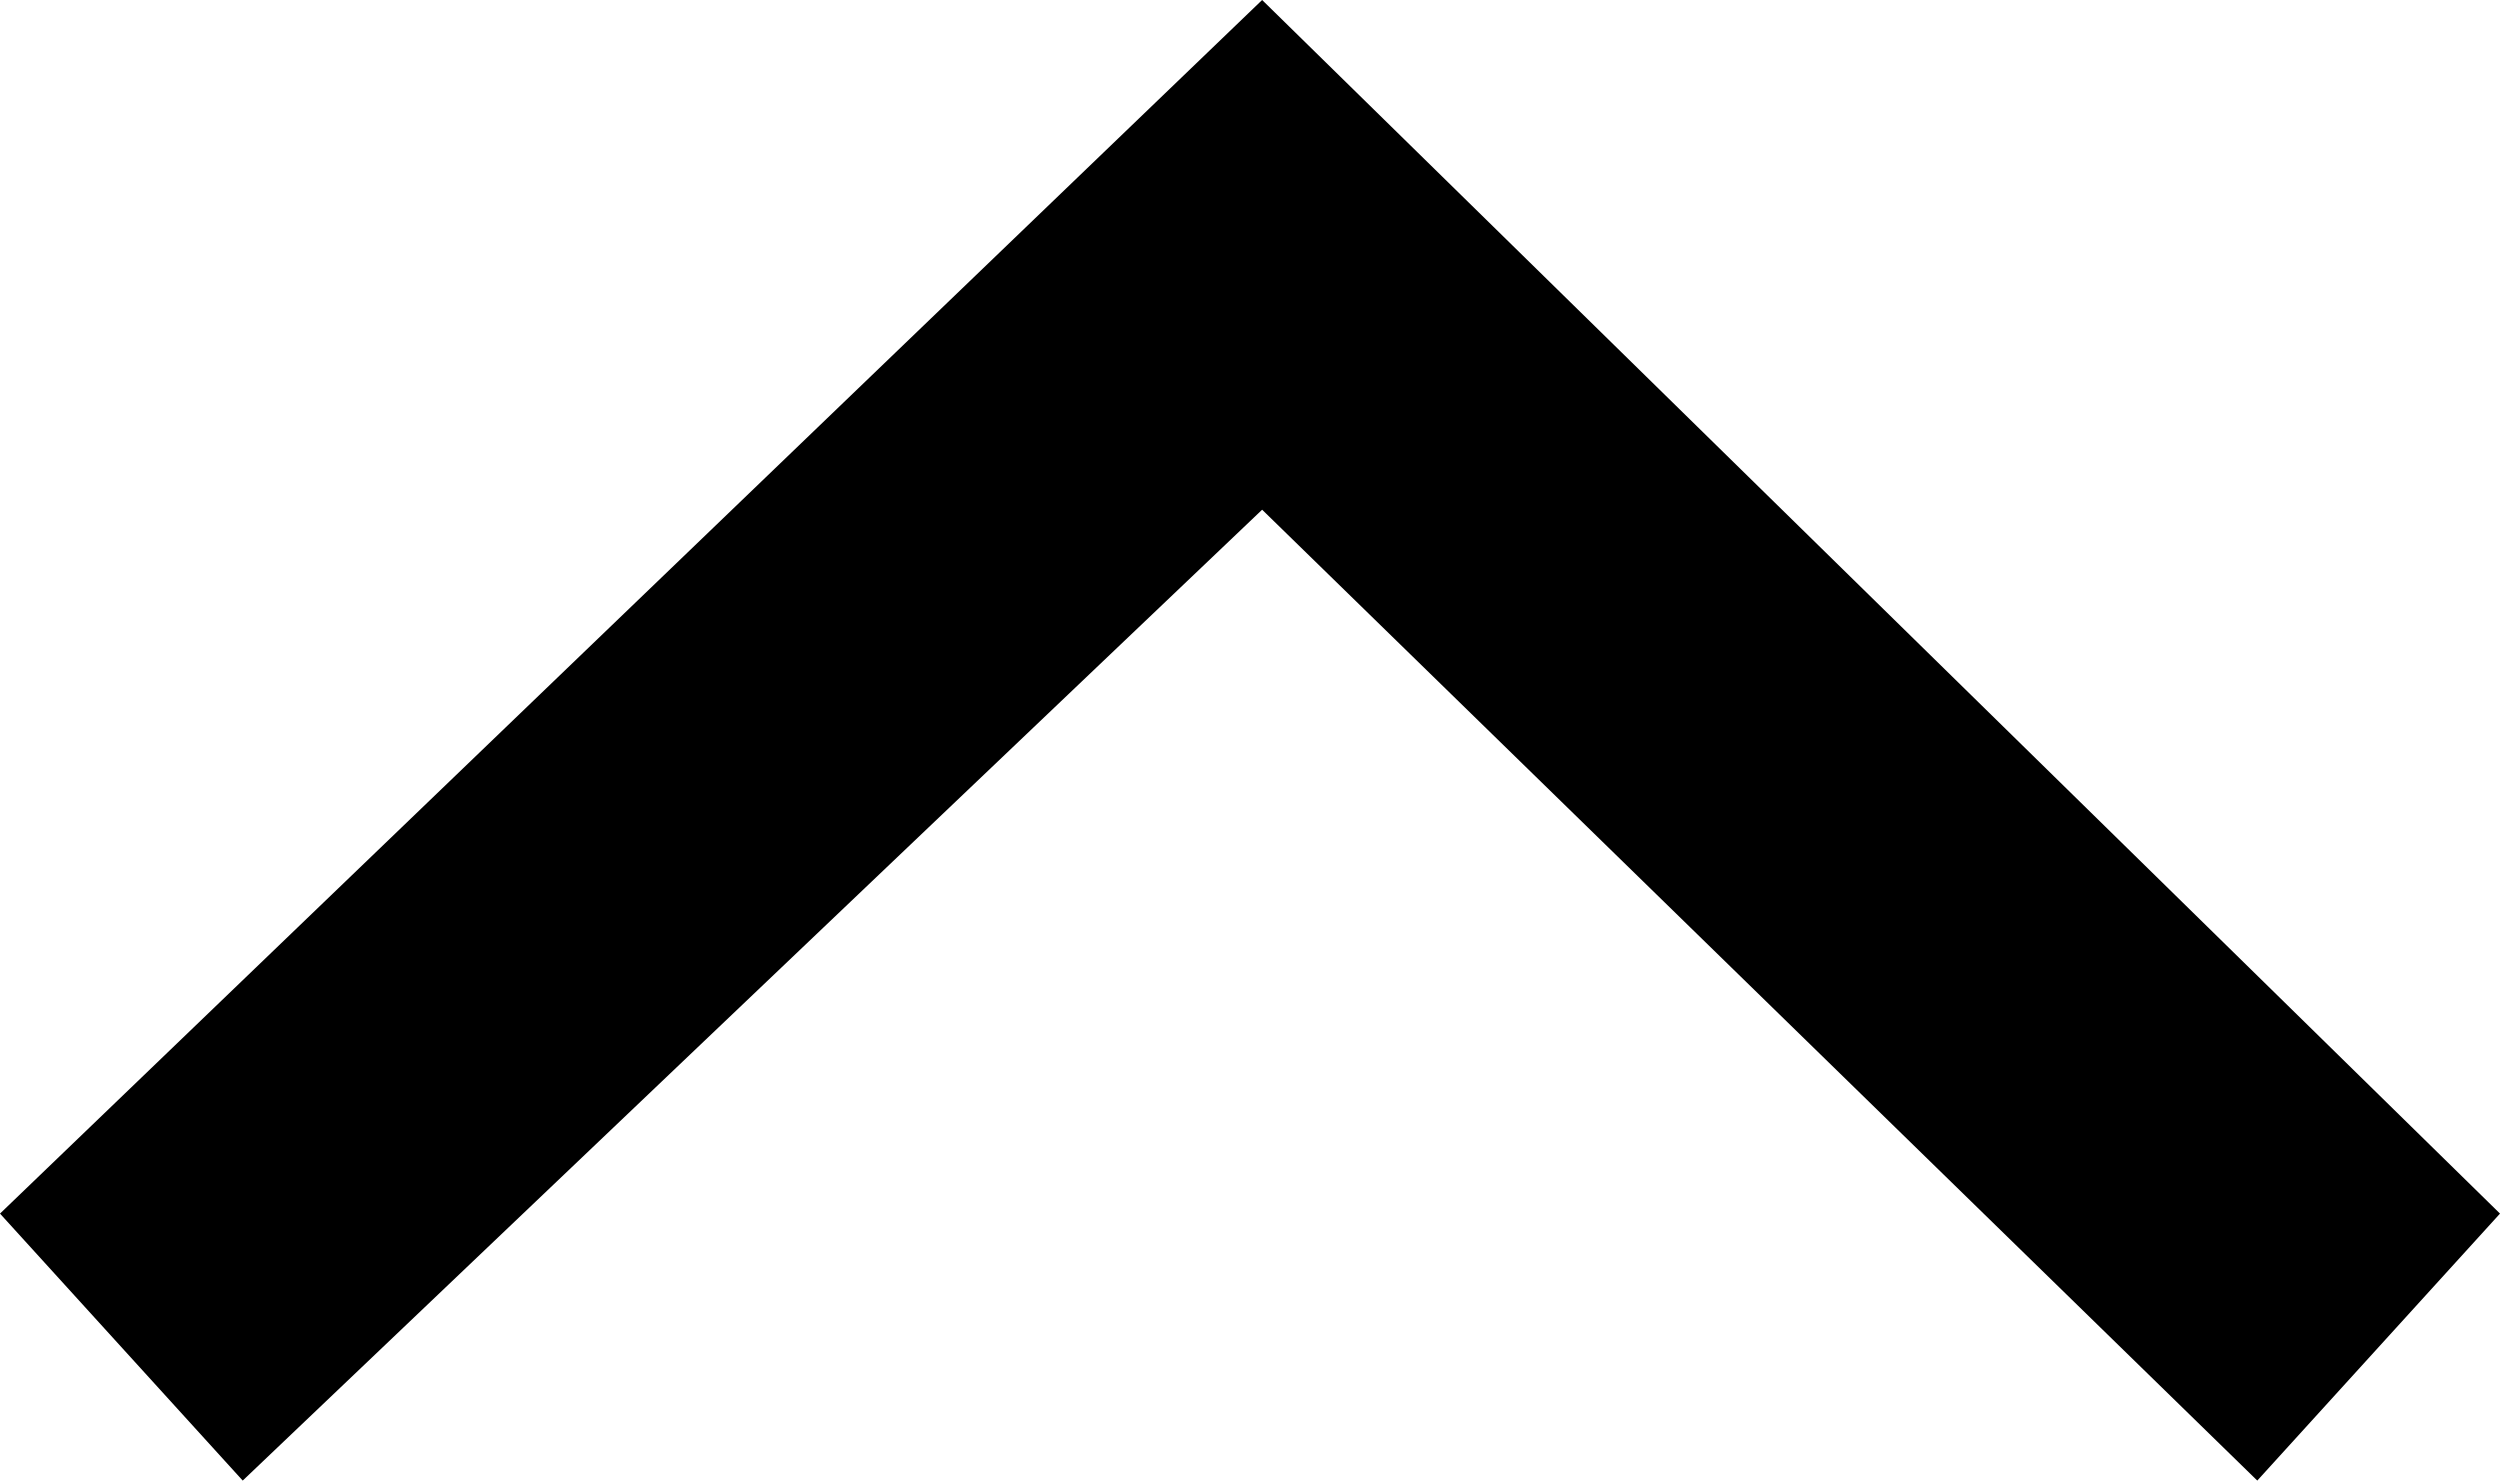
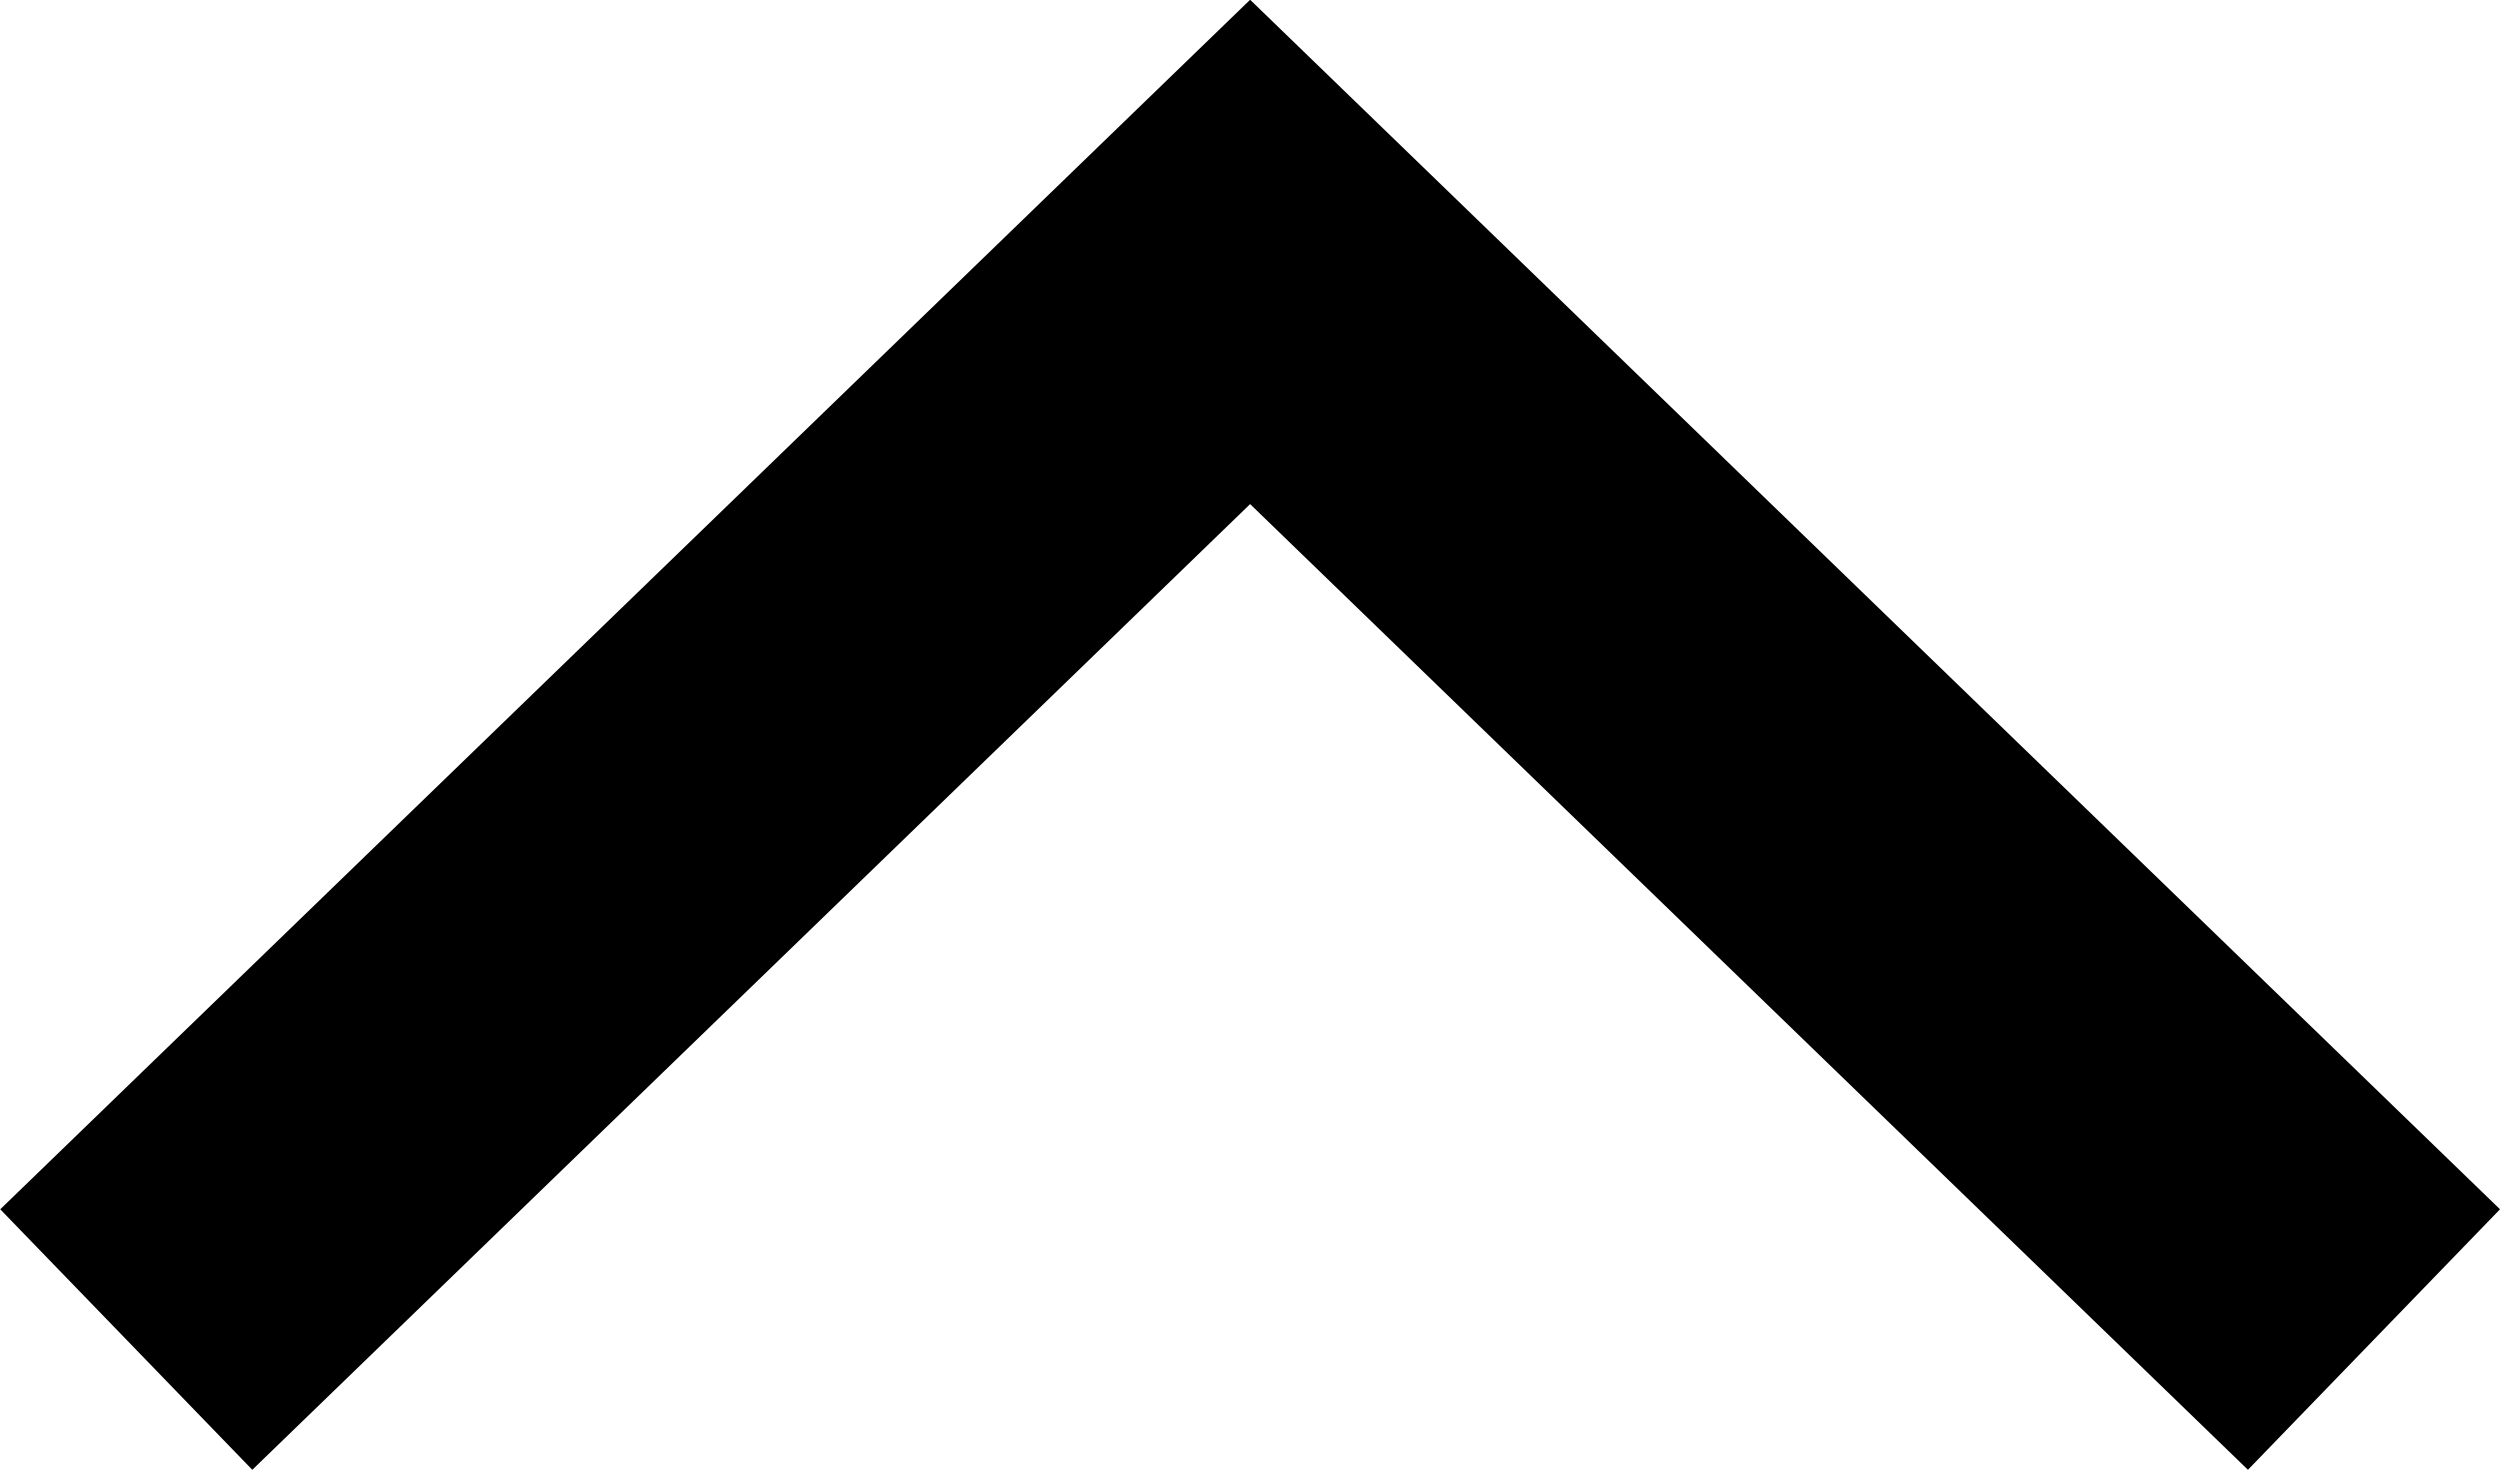
- <svg xmlns="http://www.w3.org/2000/svg" version="1.1" id="Layer_1" x="0px" y="0px" viewBox="0 0 10.3 6.1" style="enable-background:new 0 0 10.3 6.1;" xml:space="preserve">
-   <g id="Path_3556">
-     <g>
-       <polygon points="10.3,5 9.3,6.1 5.2,2.1 1,6.1 0,5 5.2,0   " />
-     </g>
-   </g>
+ <svg xmlns="http://www.w3.org/2000/svg" version="1.1" id="Layer_1" x="0px" y="0px" viewBox="0 0 10.345 6.086" enable-background="new 0 0 10.345 6.086" xml:space="preserve">
+   <polygon points="1.044,6.082 5.173,2.086 9.302,6.082 10.345,5.004 5.173,-0.001 0.001,5.004 " />
</svg>
